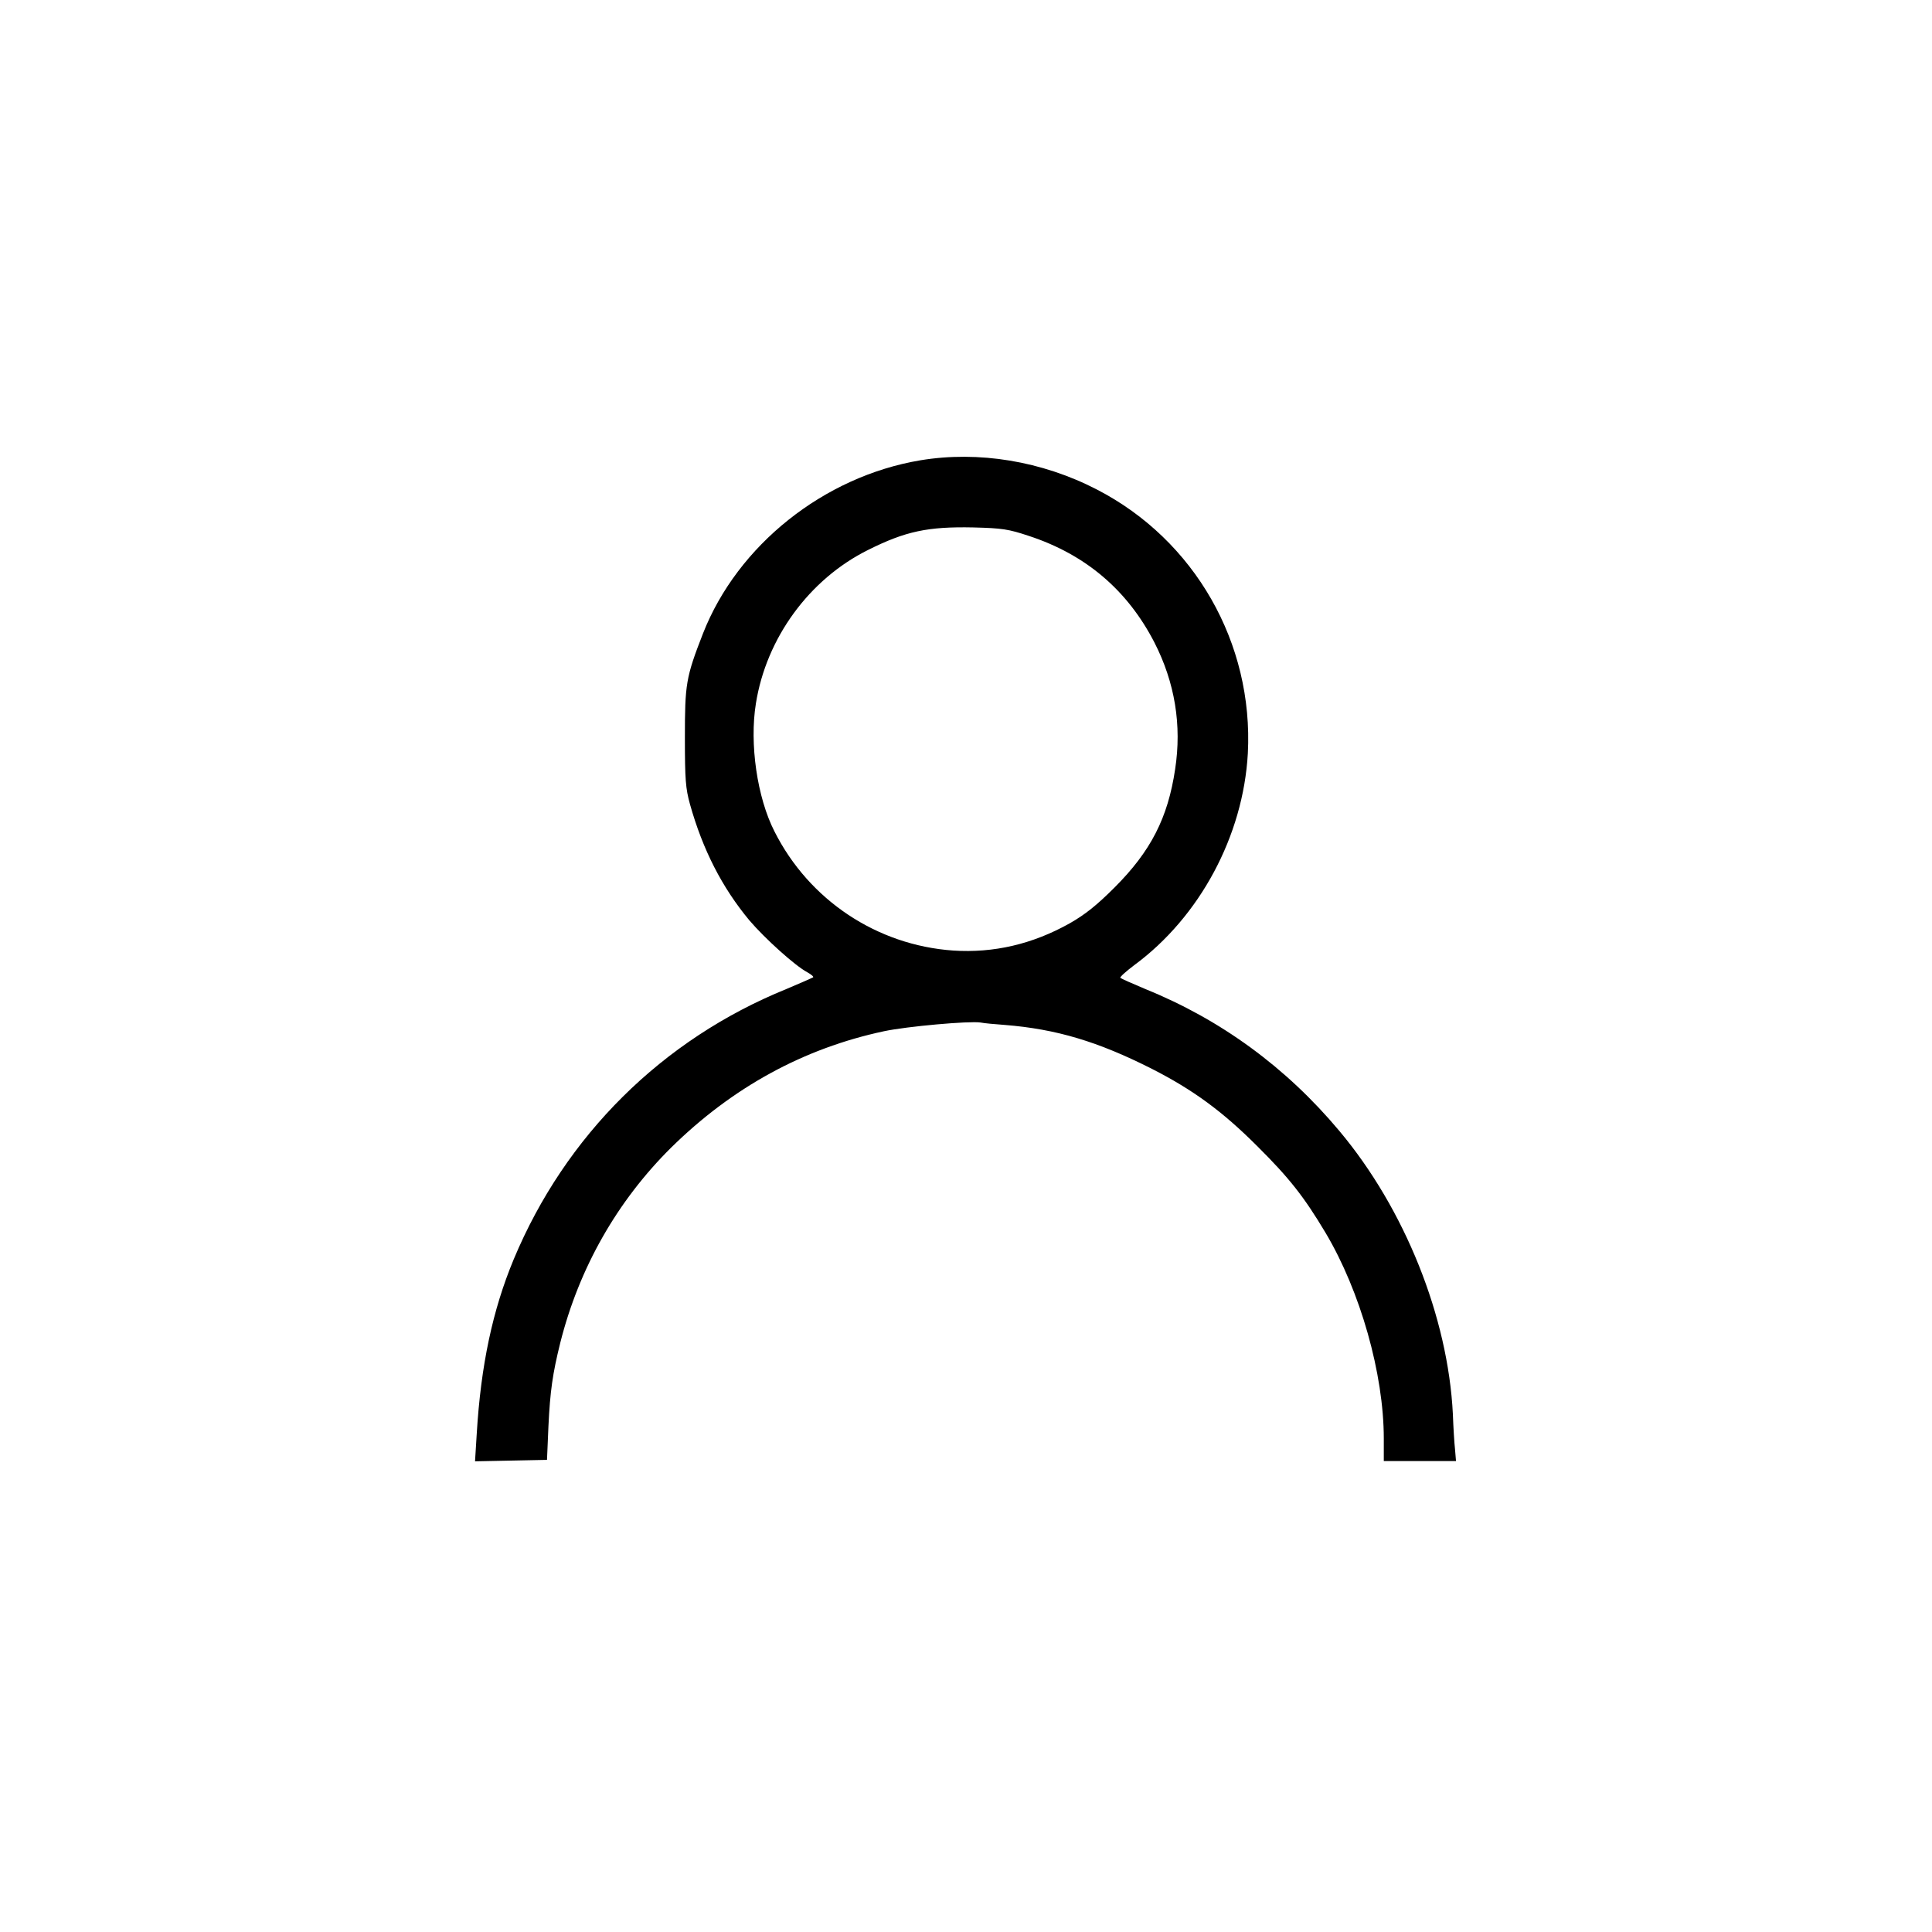
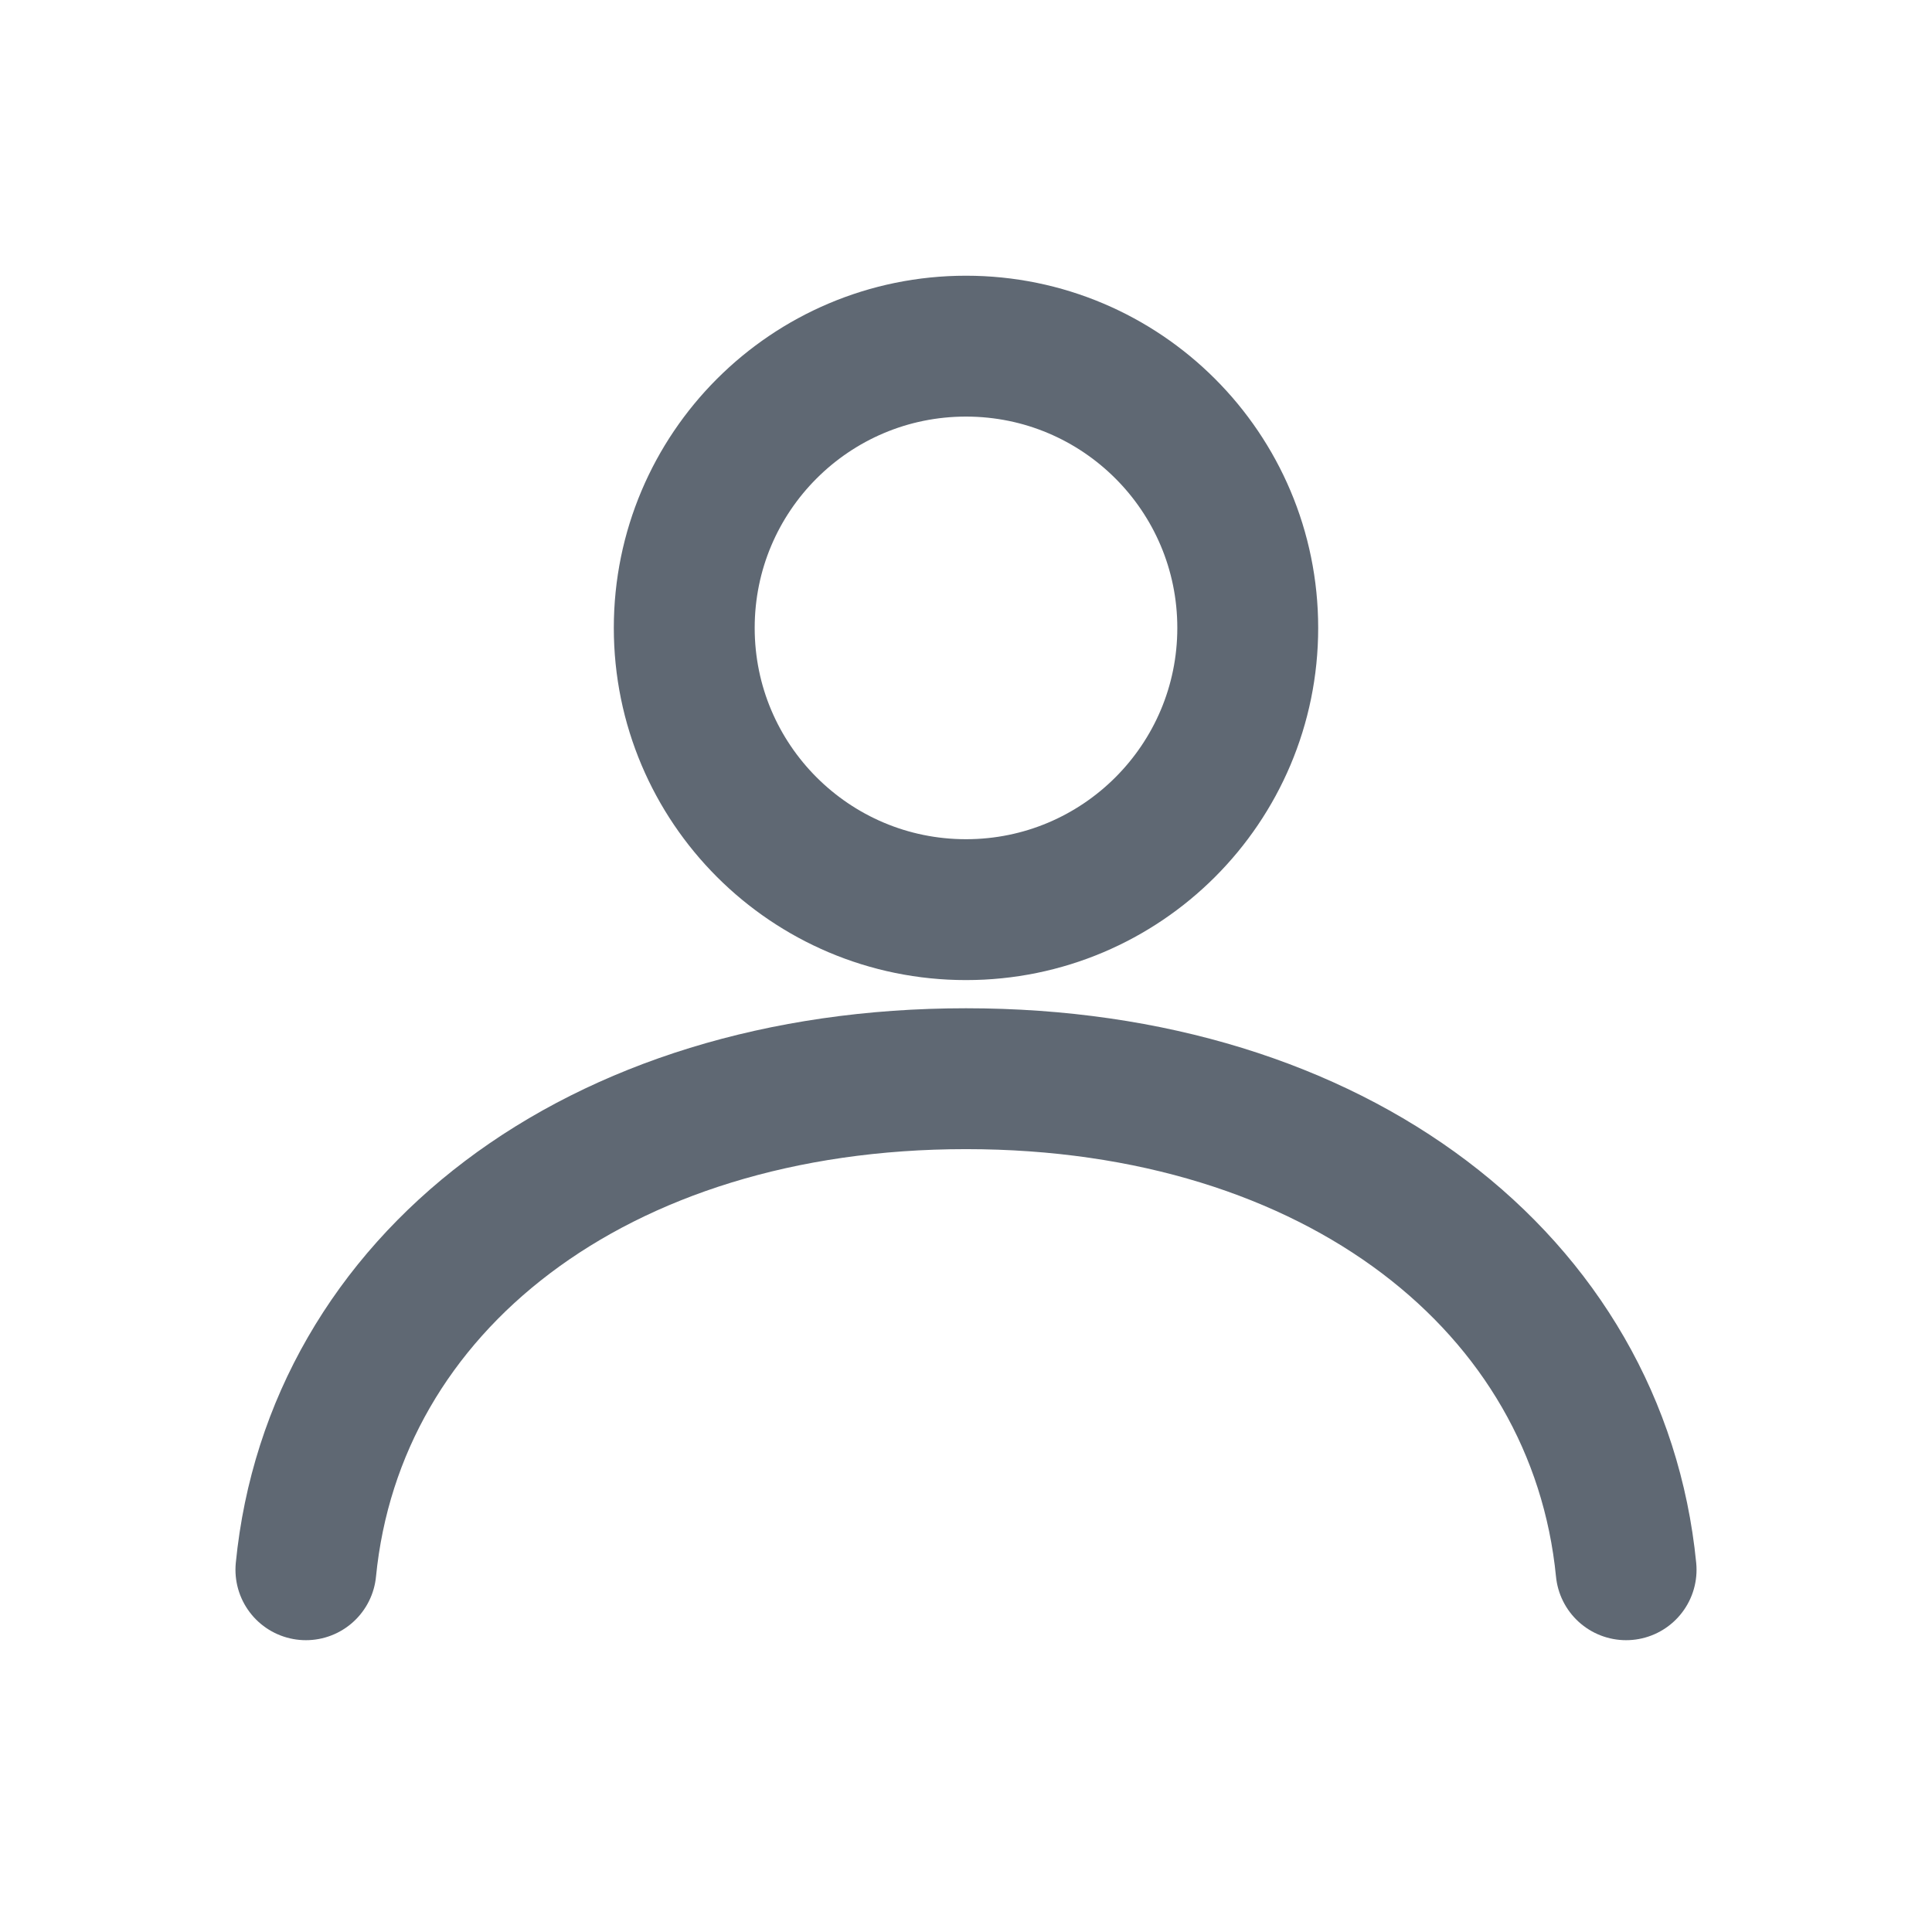
- <svg xmlns="http://www.w3.org/2000/svg" version="1.0" width="800" height="800" viewBox="0 0 800 800" preserveAspectRatio="xMidYMid meet">
-   <g transform="translate(0,800) scale(0.1,-0.1)" fill="#000000" stroke="none">
-     <path d="M3811 6094 c-400 -67 -757 -352 -900 -717 -71 -182 -75 -209 -75 -432 0 -173 3 -210 21 -275 53 -189 133 -345 246 -481 64 -75 189 -188 240 -215 16 -9 27 -18 24 -21 -3 -2 -53 -24 -110 -48 -515 -209 -916 -607 -1130 -1120 -87 -209 -136 -438 -153 -723 l-7 -113 149 3 149 3 6 140 c7 145 17 216 49 345 78 310 236 587 459 808 253 249 548 411 882 482 94 20 352 43 399 36 14 -3 59 -7 100 -10 214 -17 387 -69 610 -182 171 -87 293 -177 435 -319 134 -133 195 -211 284 -360 144 -242 241 -584 241 -852 l0 -93 150 0 149 0 -4 48 c-3 26 -7 92 -9 147 -20 401 -199 849 -470 1172 -220 263 -491 461 -802 587 -55 23 -102 44 -105 47 -2 4 24 27 57 52 272 200 452 536 471 877 24 457 -220 884 -625 1093 -228 118 -490 161 -731 121z m449 -313 c235 -77 408 -224 520 -441 85 -166 114 -343 86 -525 -30 -202 -101 -340 -251 -490 -74 -74 -122 -112 -185 -148 -155 -87 -316 -124 -483 -113 -316 22 -597 209 -740 493 -72 141 -104 363 -77 530 43 271 221 515 465 636 154 77 247 97 435 93 120 -3 146 -7 230 -35z" />
-   </g>
+ <svg xmlns="http://www.w3.org/2000/svg" viewBox="0 0 24 24" fill="none" stroke="#5f6873" stroke-width="1.75" stroke-linecap="round" stroke-linejoin="round">
+   <circle cx="12" cy="7.8" r="3.5" />
+   <path d="M3.8 19.5c.35-3.55 3.6-6.1 8.2-6.1s7.85 2.55 8.2 6.1" />
</svg>
